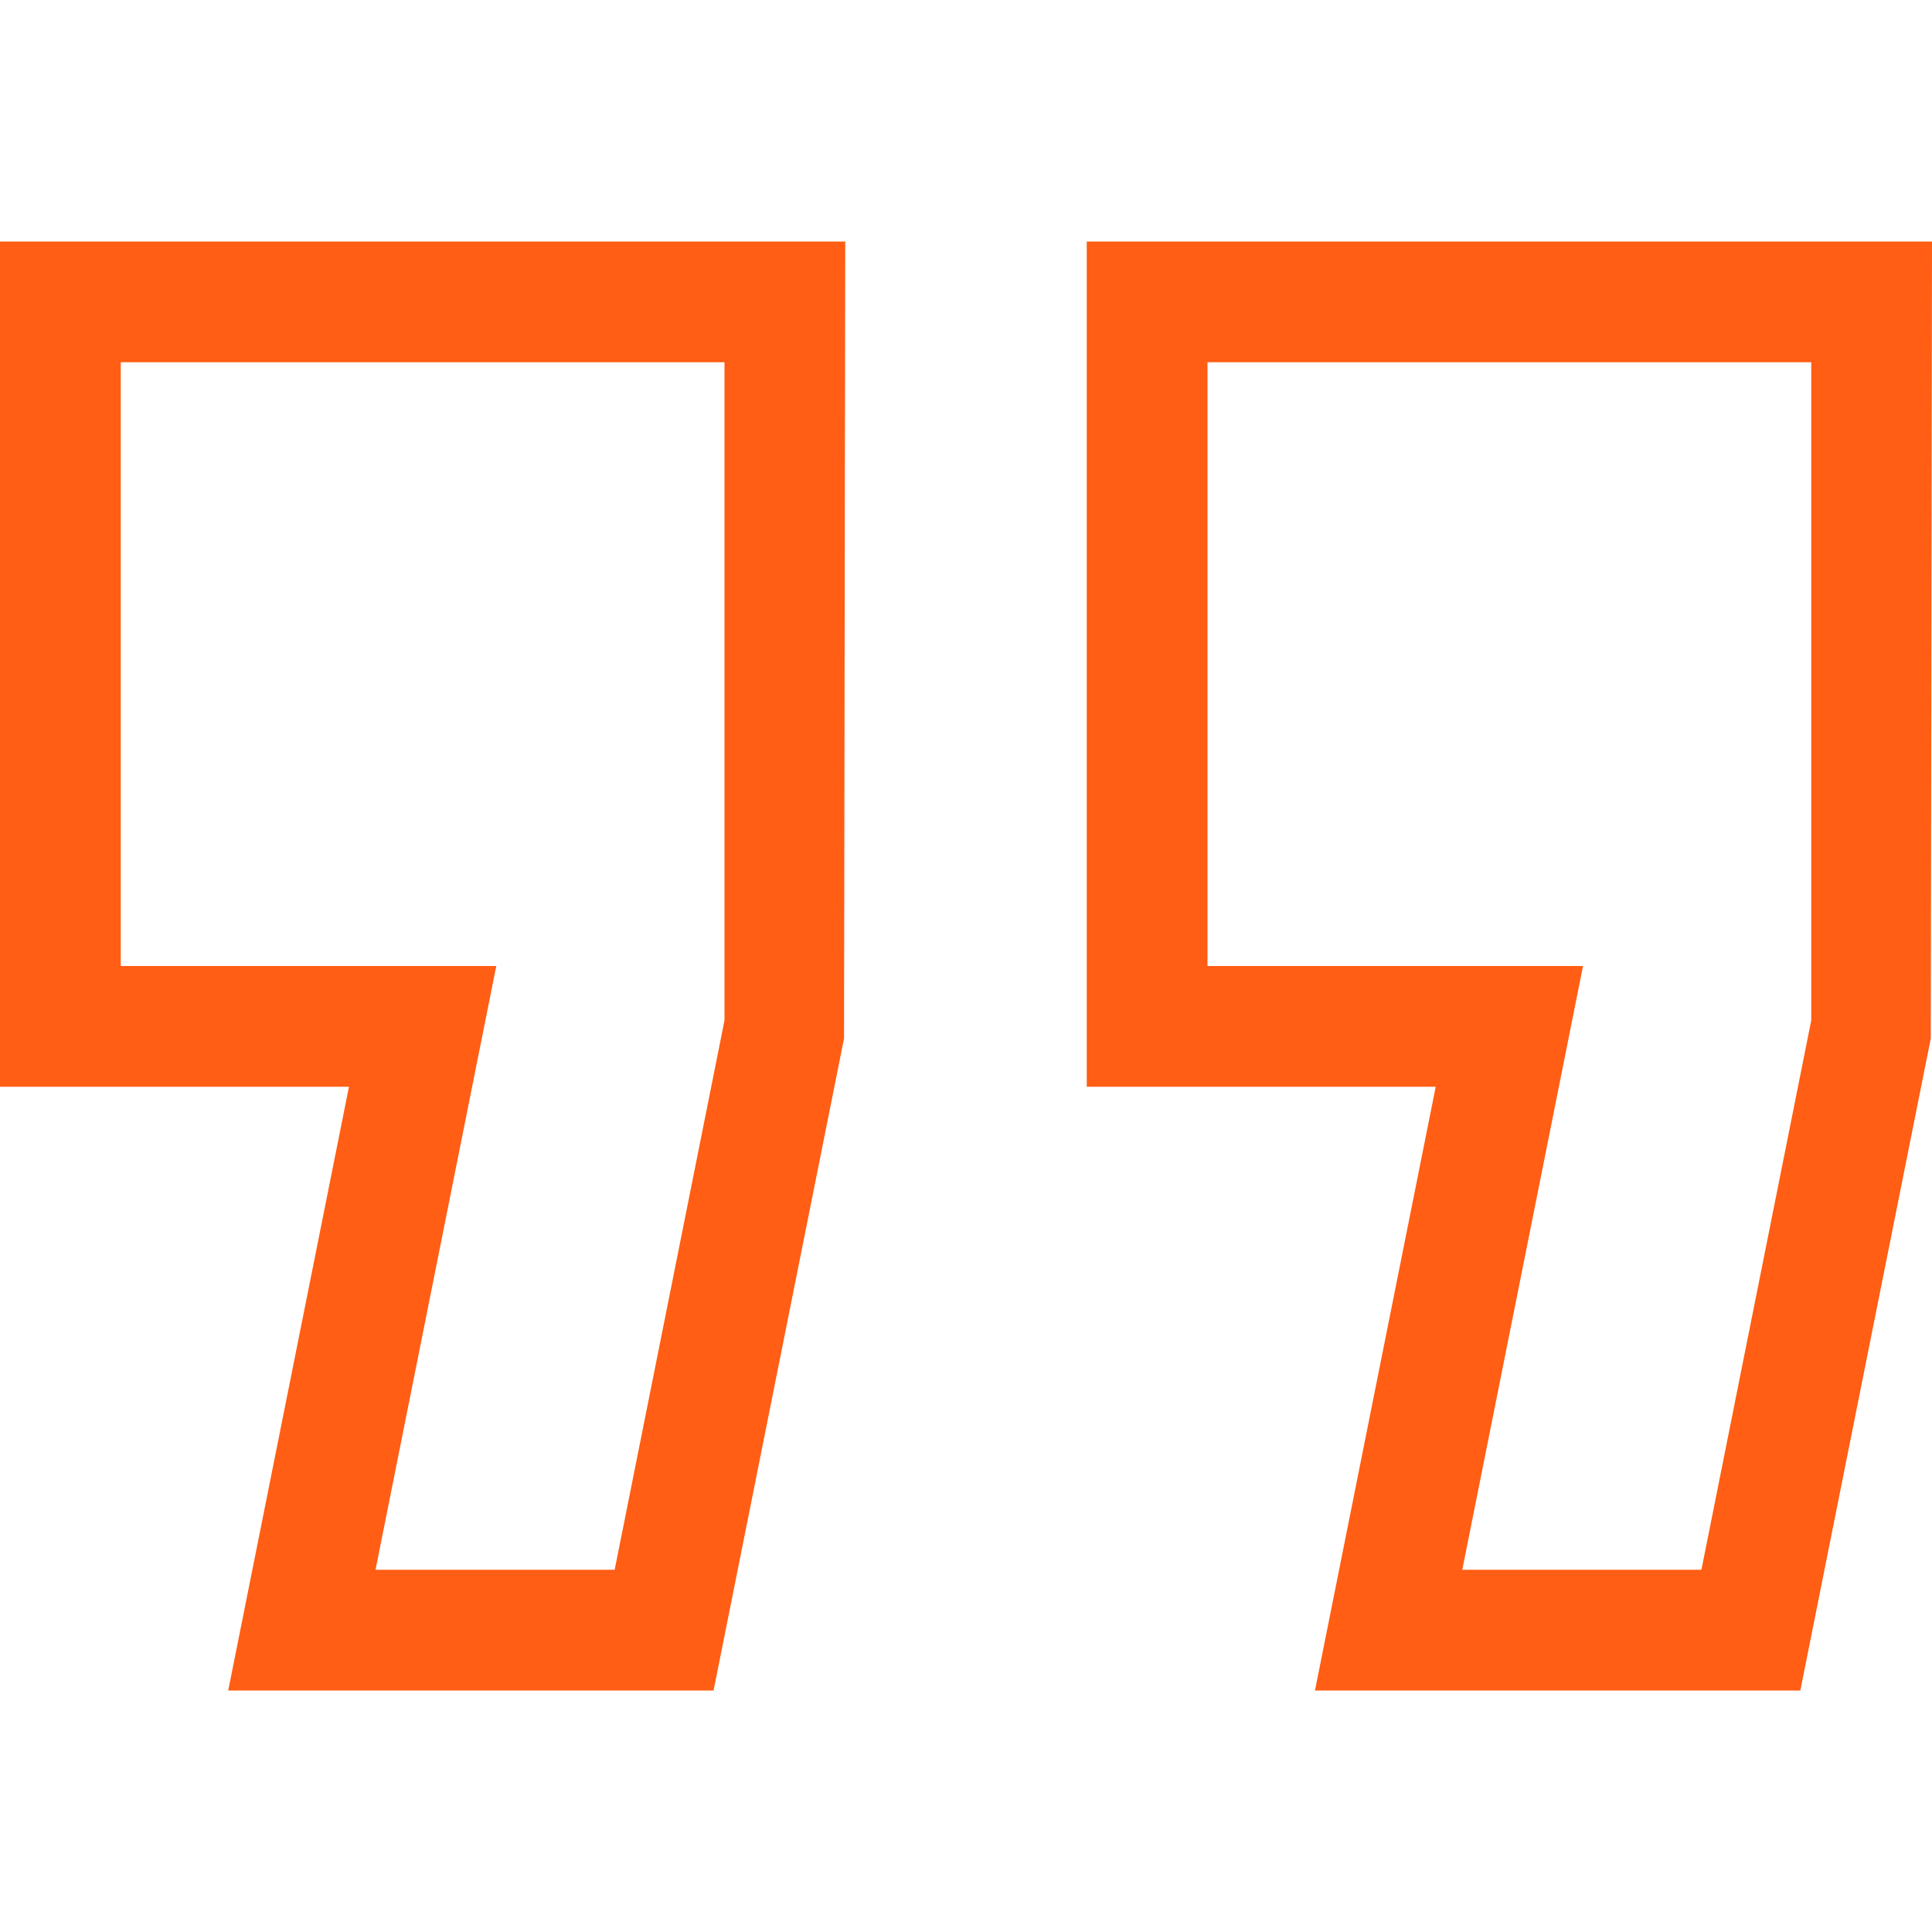
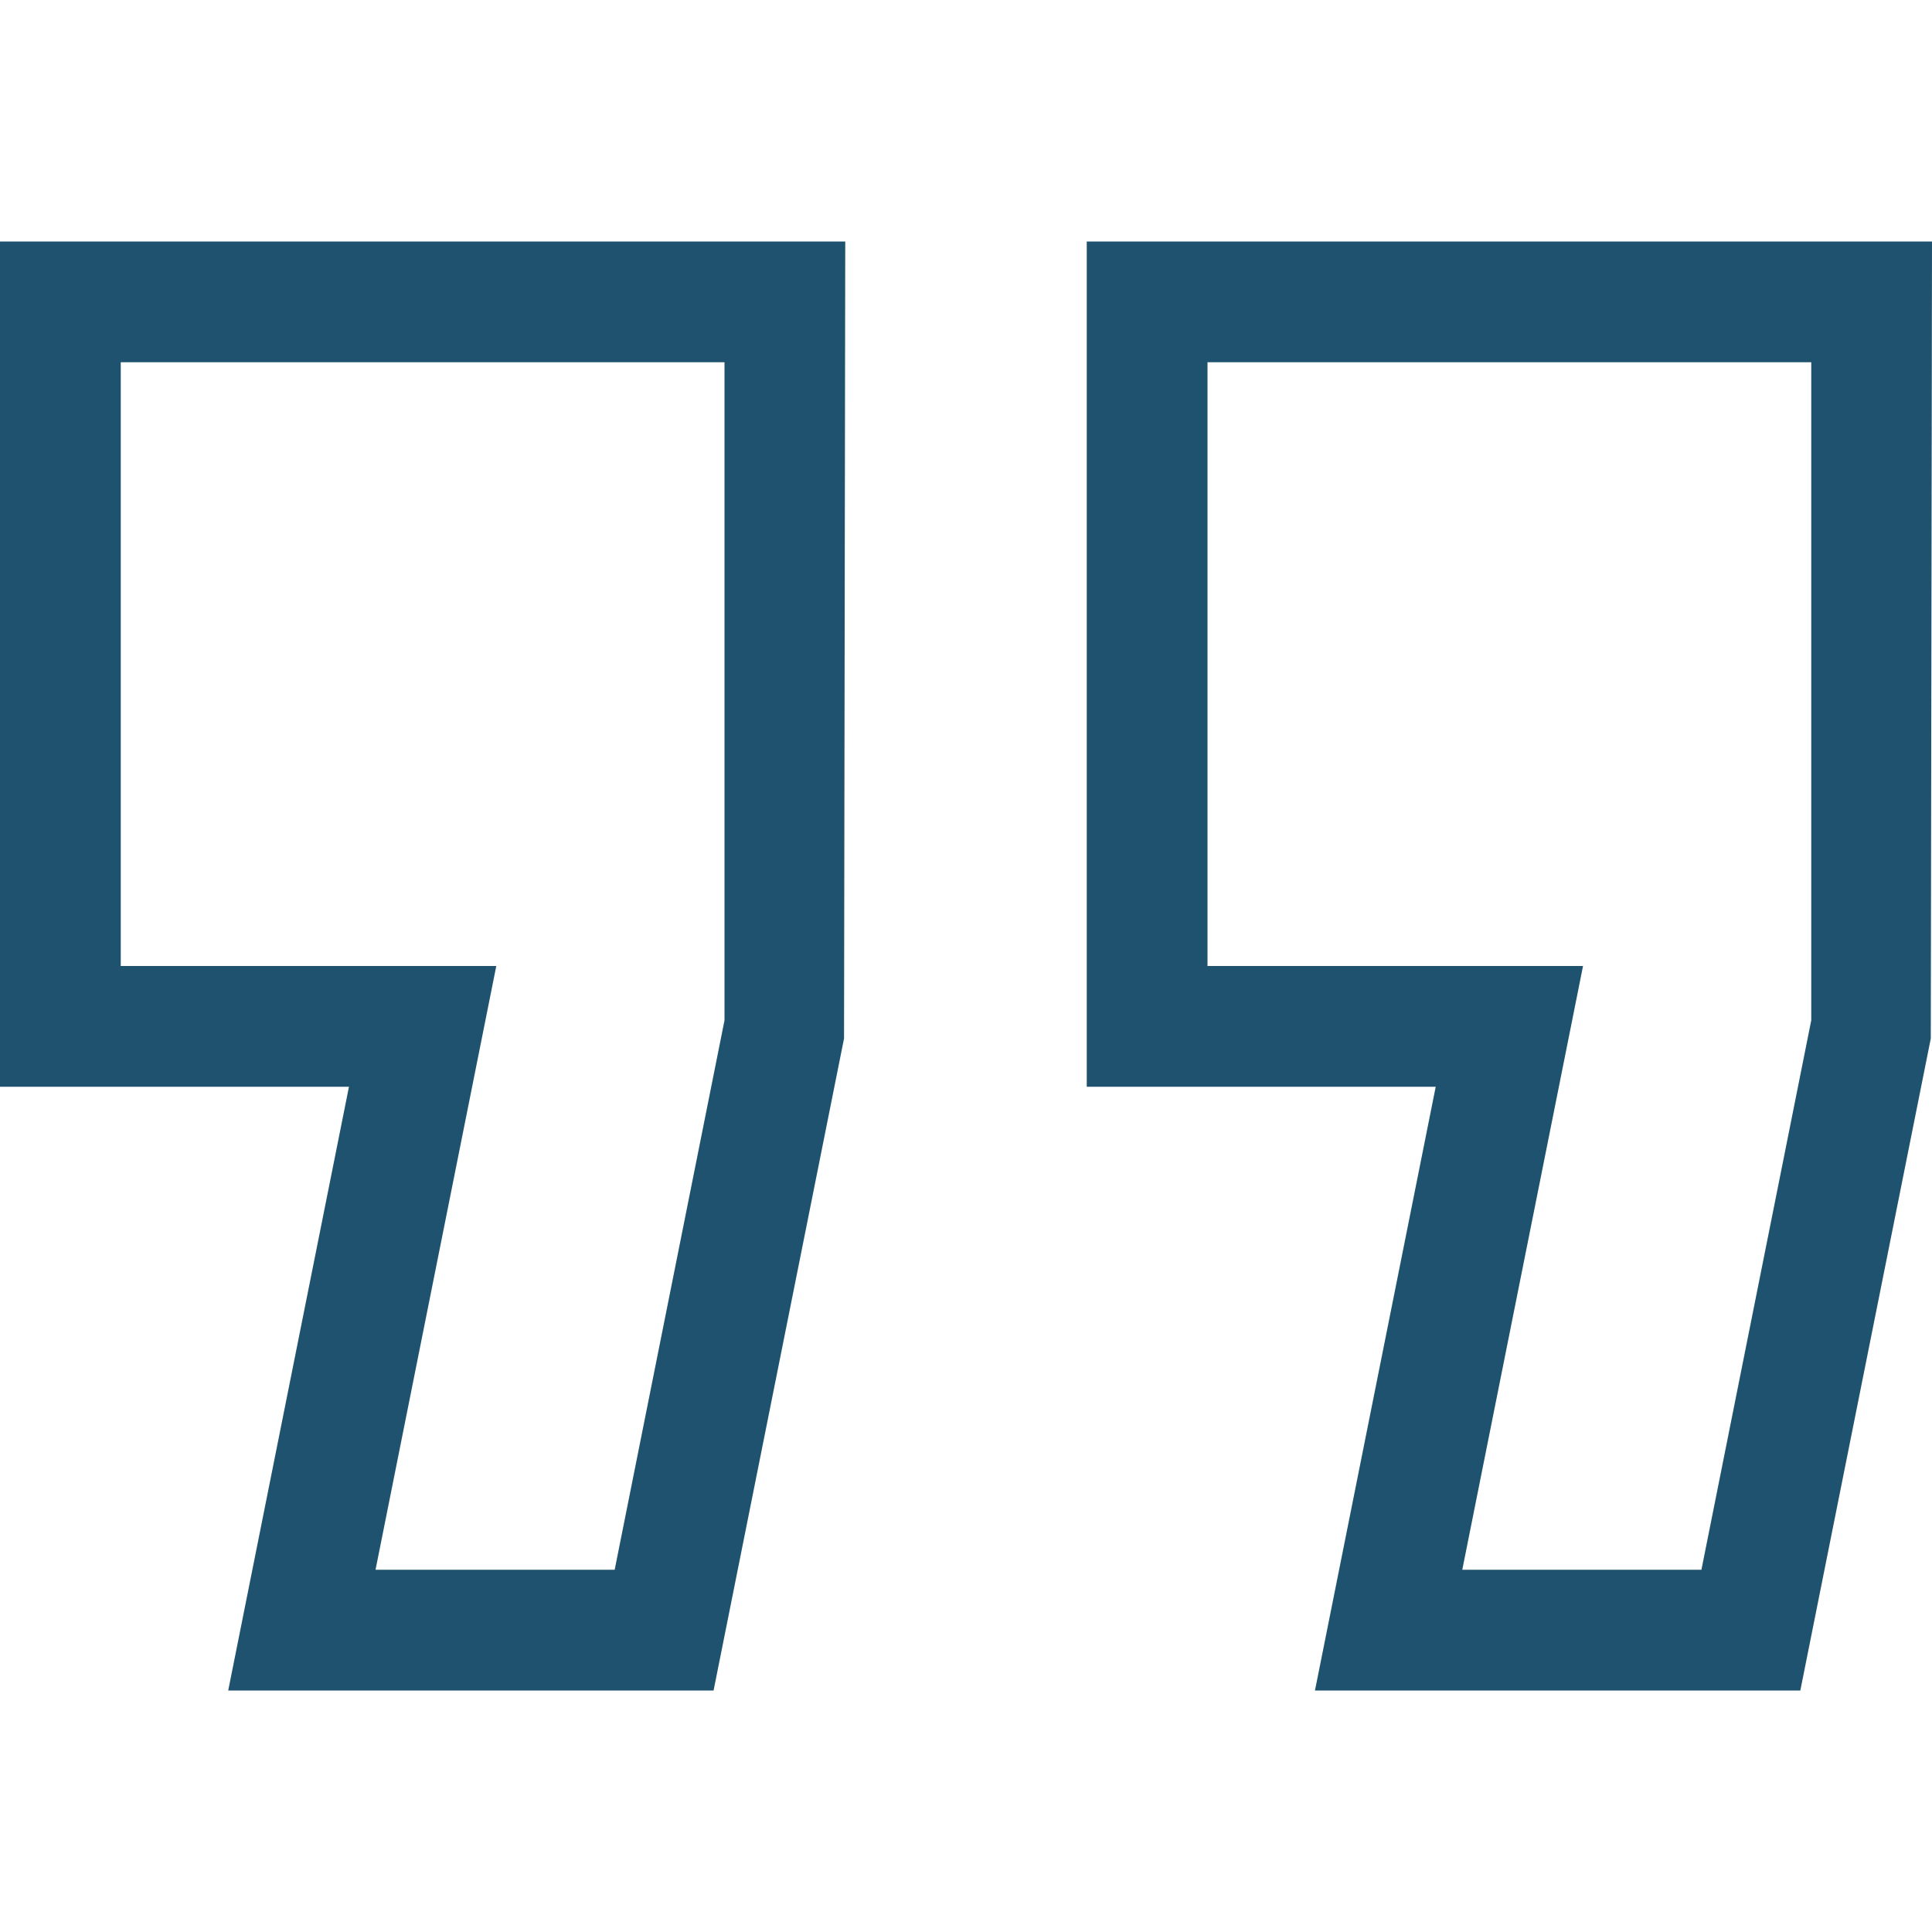
- <svg xmlns="http://www.w3.org/2000/svg" version="1.1" id="Capa_1" x="0px" y="0px" viewBox="0 0 512 512" style="enable-background:new 0 0 512 512;" fill="#ff5e14" xml:space="preserve">
+ <svg xmlns="http://www.w3.org/2000/svg" version="1.1" id="Capa_1" x="0px" y="0px" viewBox="0 0 512 512" style="enable-background:new 0 0 512 512;" fill="#1e526e" xml:space="preserve">
  <g>
    <g>
      <g>
        <path d="M0,288h92.48l-32,160h128.624l34.576-172.8L224,64H0V288z M32,96h160v174.4L162.896,416H99.52l32-160H32V96z" />
        <path d="M288,64v224h92.48l-32,160h128.624l34.576-172.8L512,64H288z M480,270.4L450.896,416H387.52l32-160H320V96h160V270.4z" />
      </g>
    </g>
  </g>
</svg>
